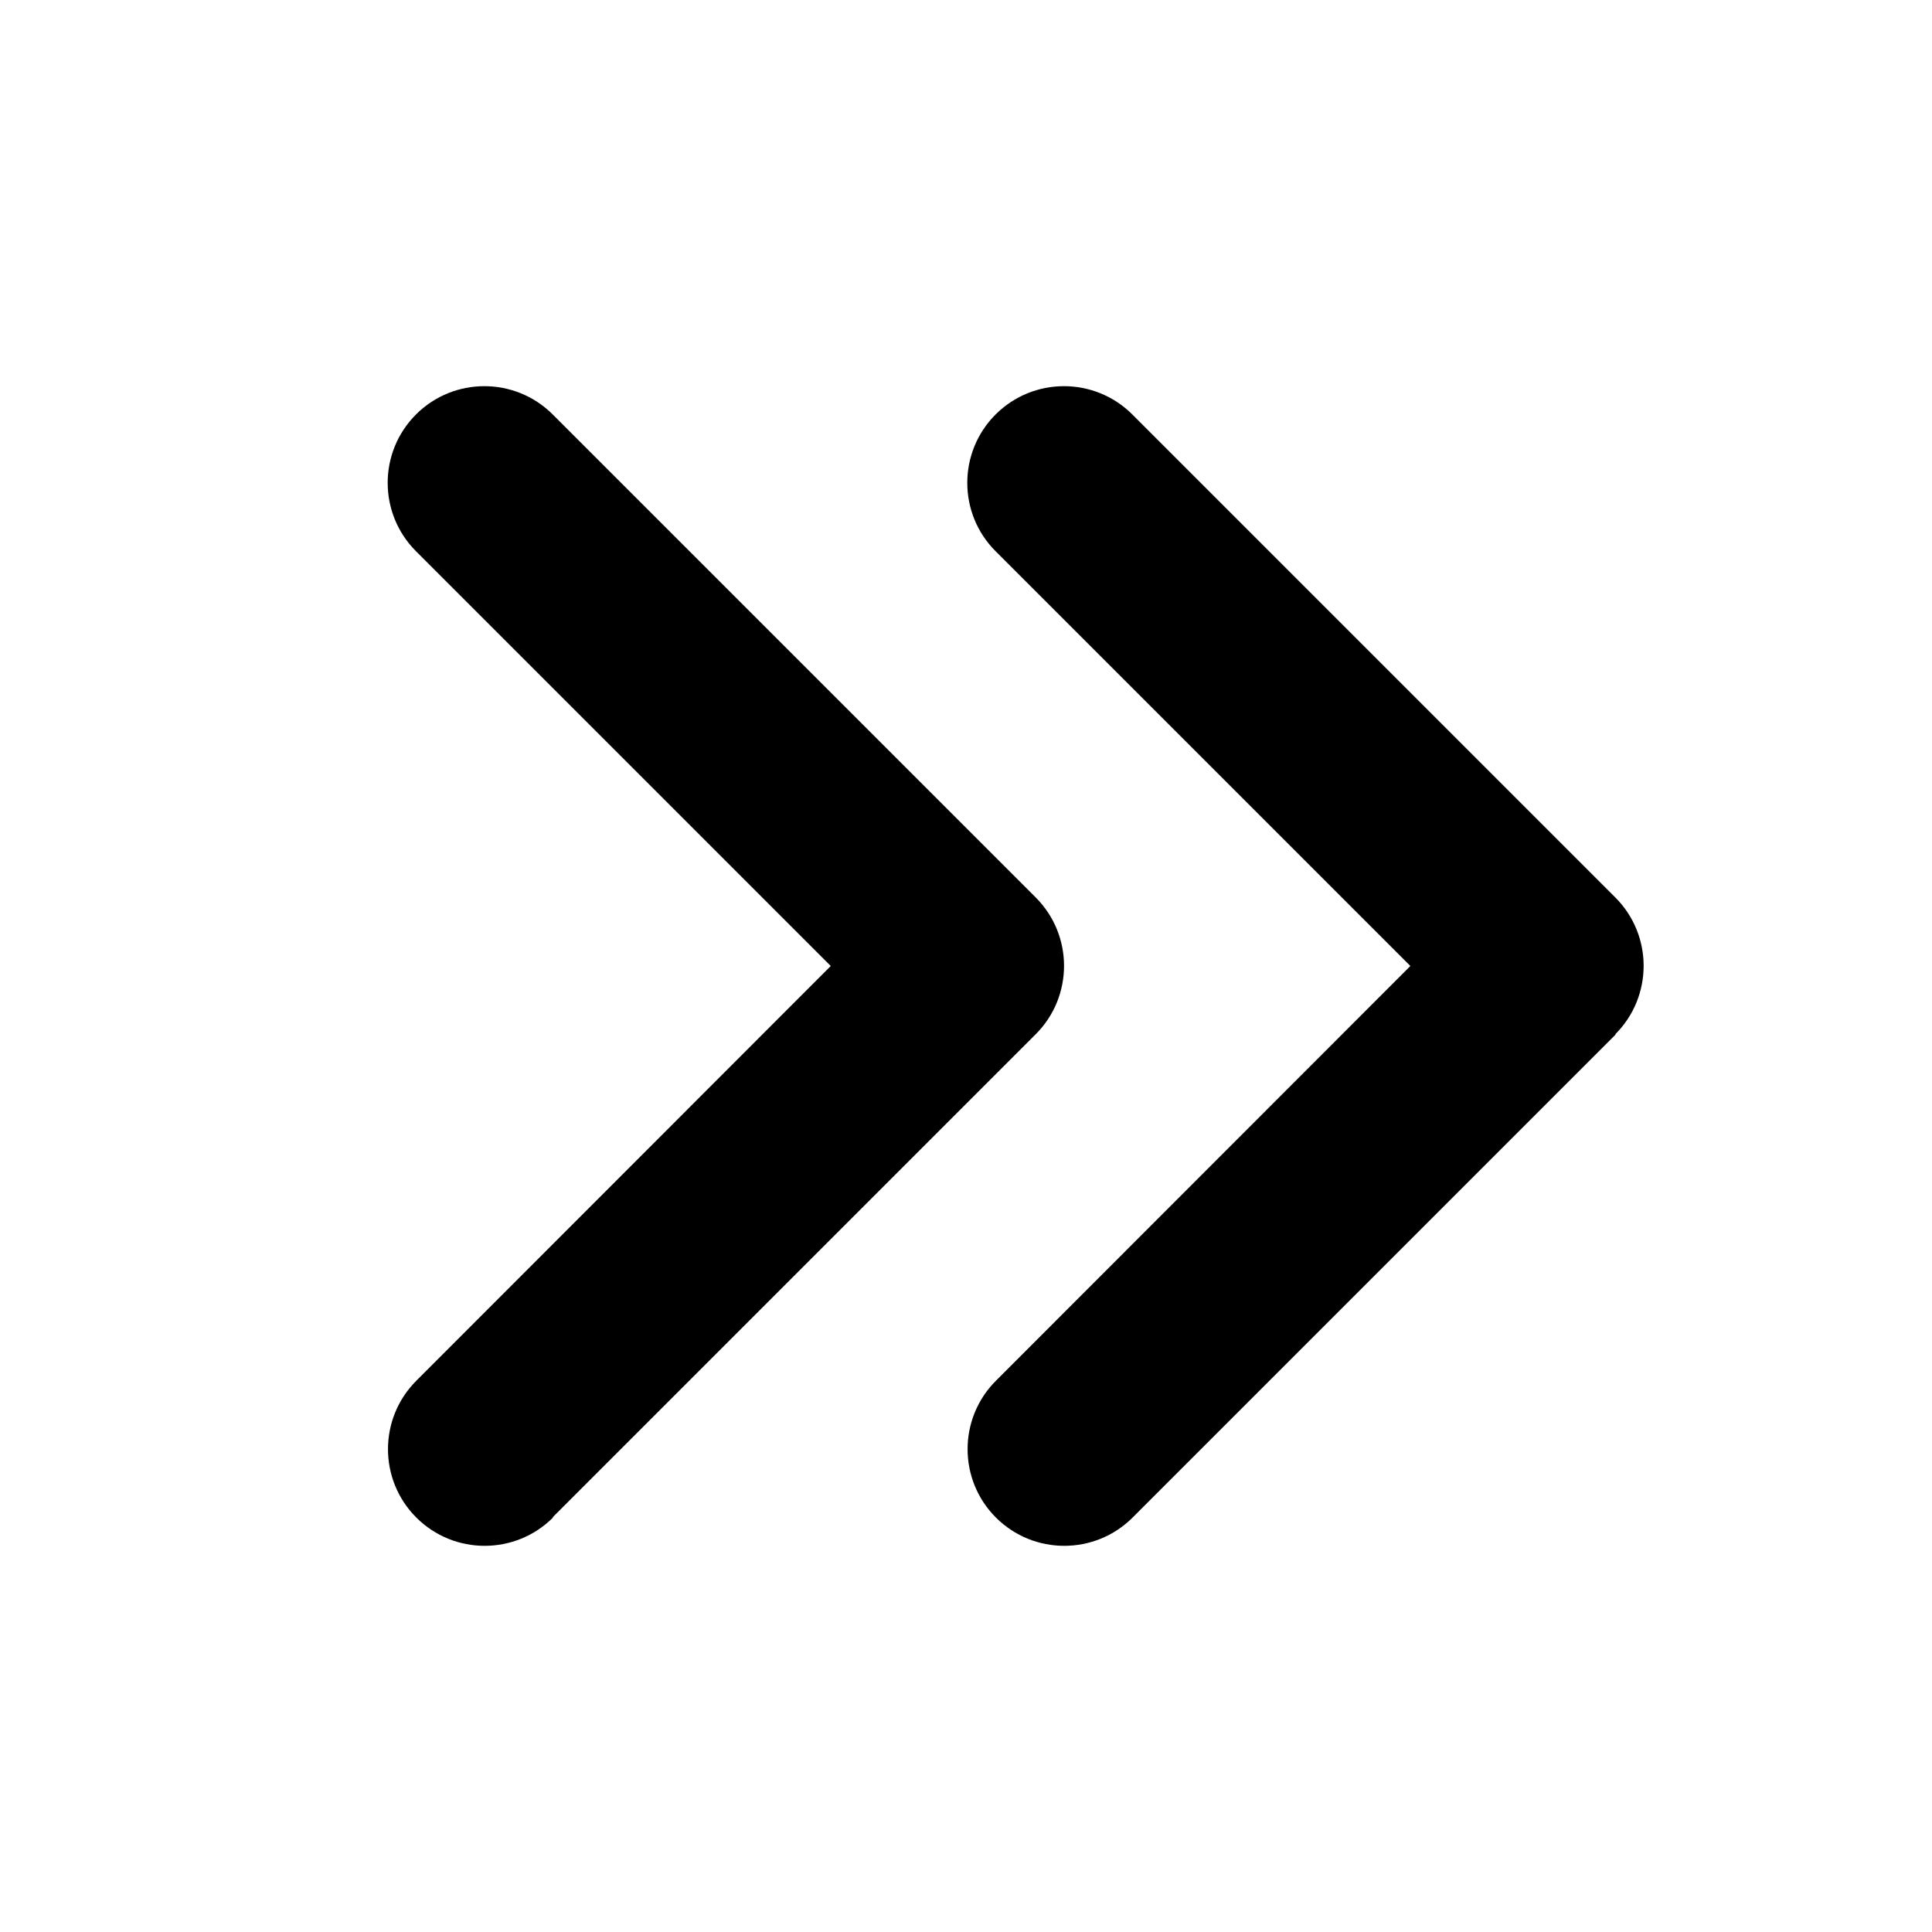
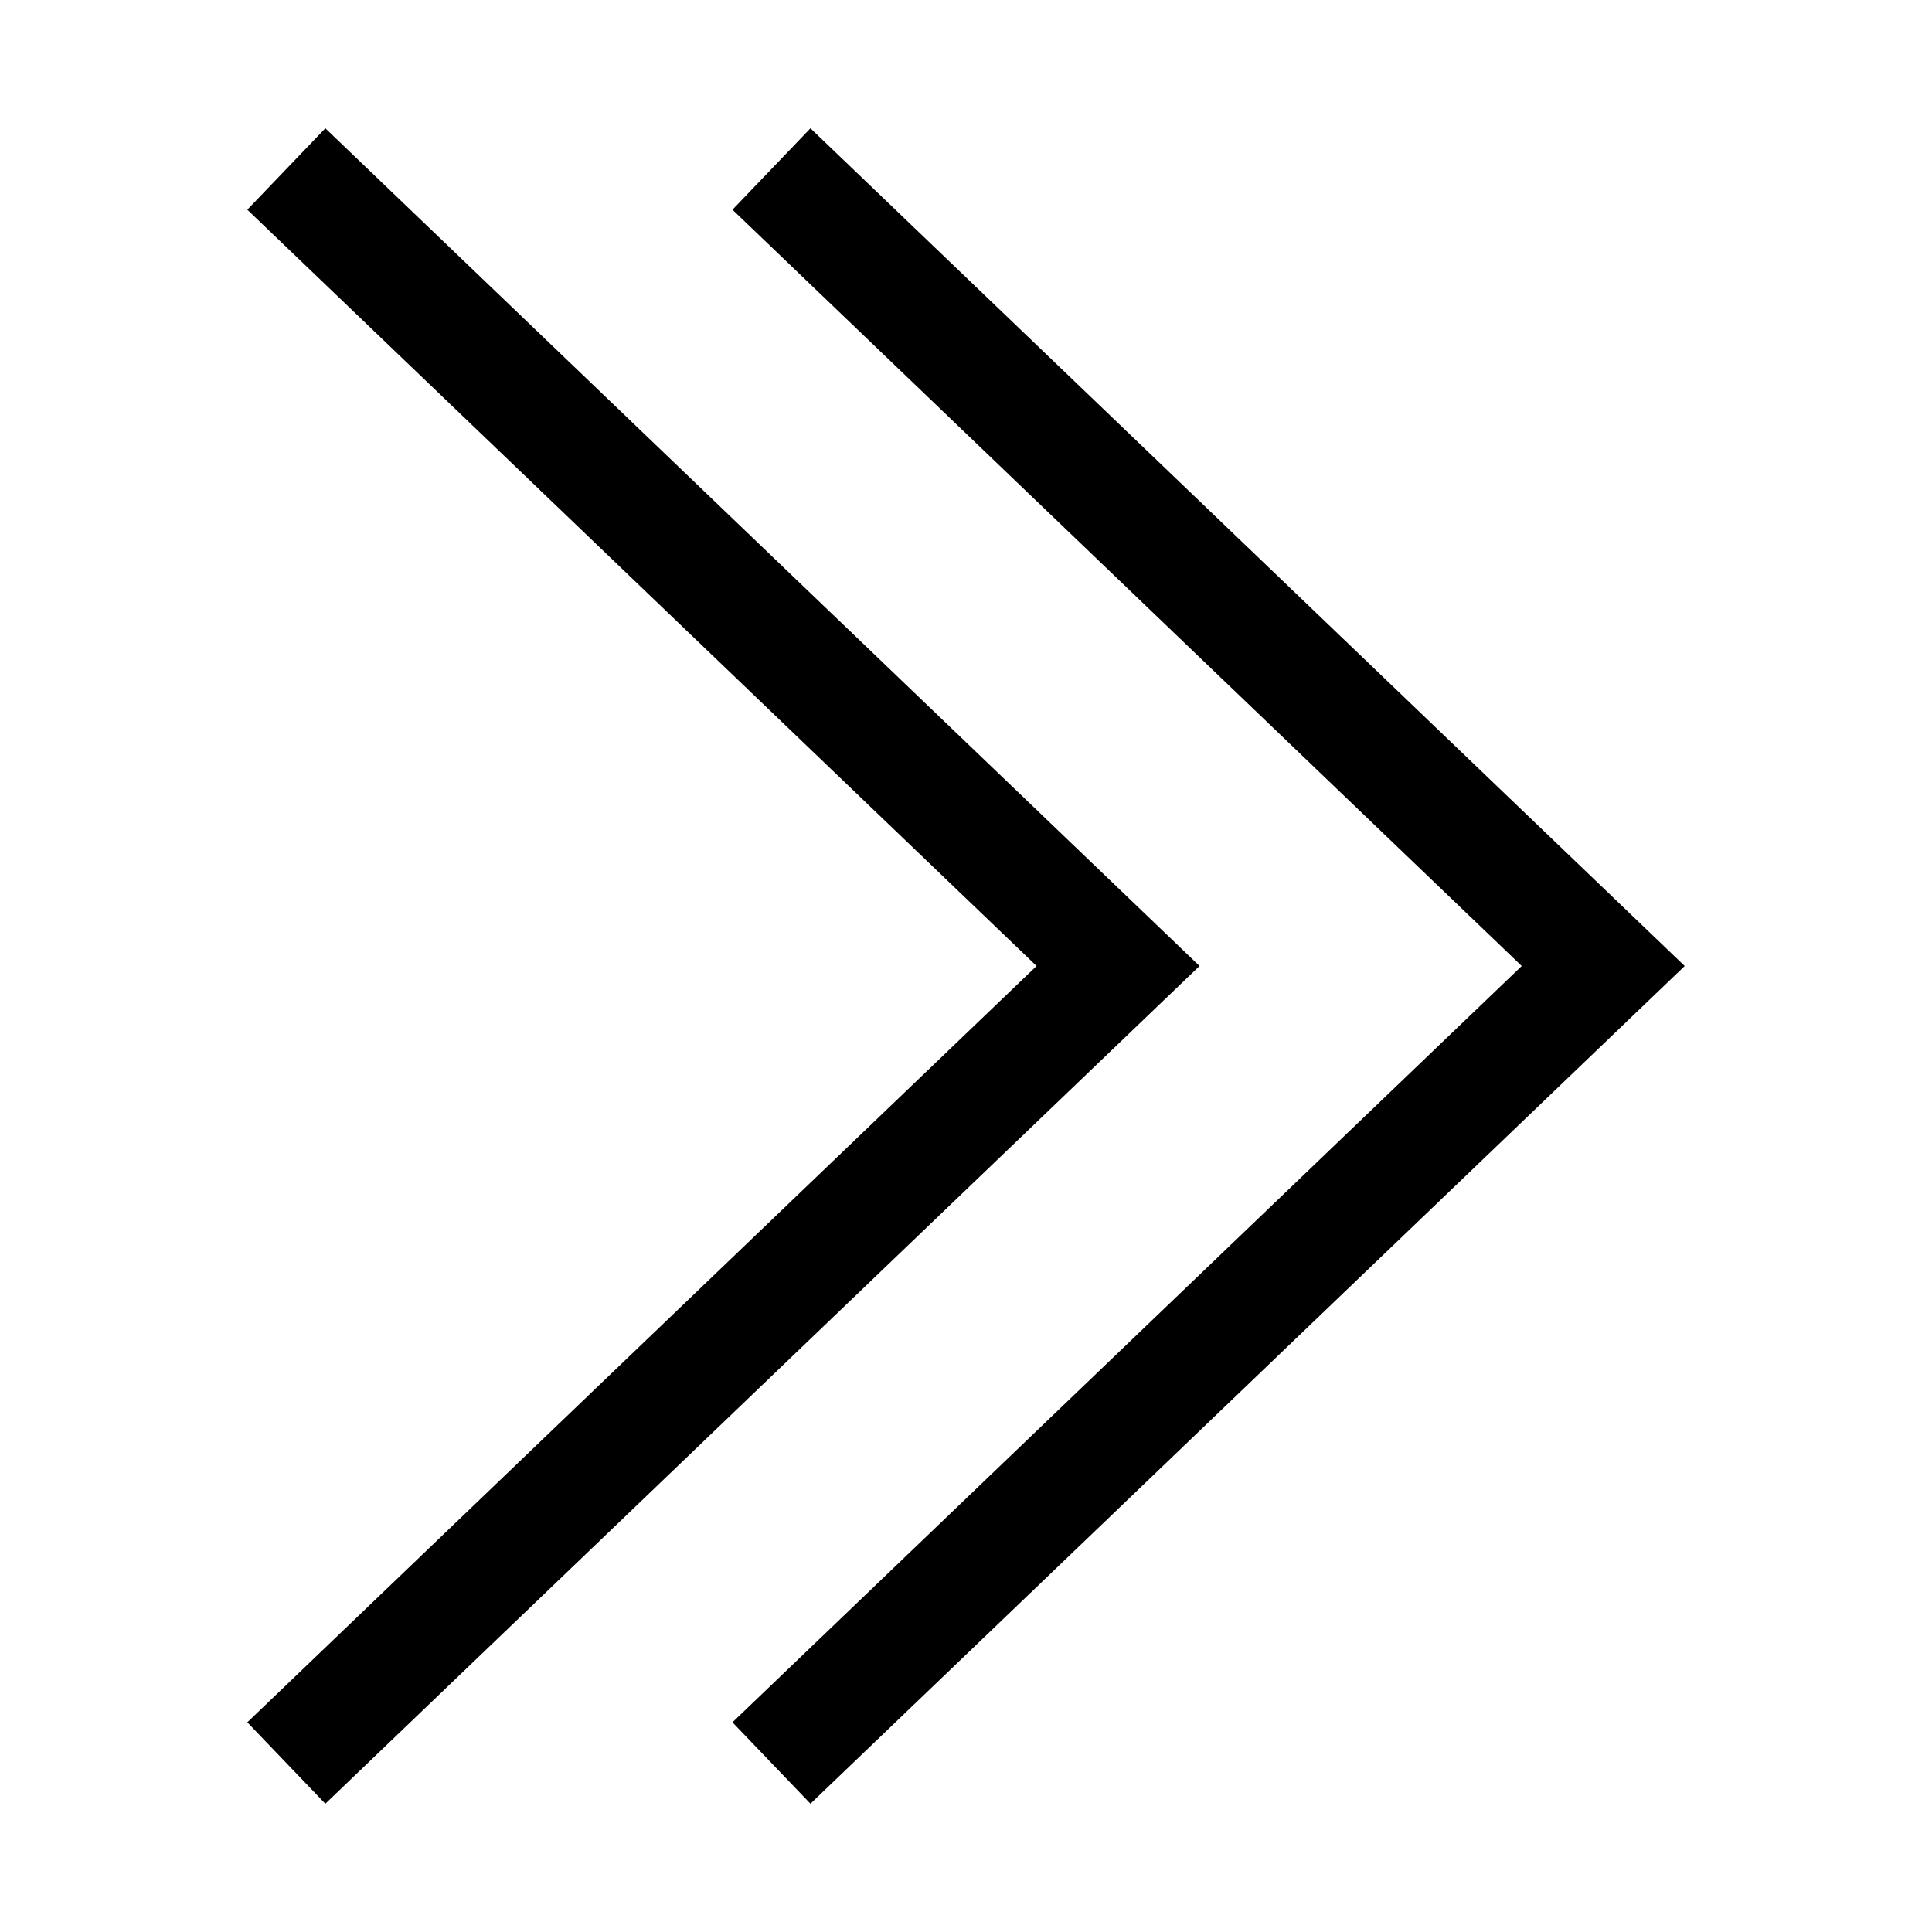
- <svg xmlns="http://www.w3.org/2000/svg" viewBox="0 0 640 640">
-   <path d="M535.1 342.6C547.6 330.1 547.6 309.8 535.1 297.3L375.1 137.3C362.6 124.8 342.3 124.8 329.8 137.3C317.3 149.8 317.3 170.1 329.8 182.6L467.2 320L329.9 457.4C317.4 469.9 317.4 490.2 329.9 502.7C342.4 515.2 362.7 515.2 375.2 502.7L535.2 342.7zM183.1 502.6L343.1 342.6C355.6 330.1 355.6 309.8 343.1 297.3L183.1 137.3C170.6 124.8 150.3 124.8 137.8 137.3C125.3 149.8 125.3 170.1 137.8 182.6L275.2 320L137.9 457.4C125.4 469.9 125.4 490.2 137.9 502.7C150.4 515.2 170.7 515.2 183.2 502.7z" />
+ <svg xmlns="http://www.w3.org/2000/svg" fill="#000000" width="800px" height="800px" viewBox="0 0 512 512" data-name="Layer 1" id="Layer_1">
+   <path d="M214.78,478l-20.67-21.57L403.27,256,194.11,55.57,214.78,34,446.46,256ZM317.89,256,86.22,34,65.54,55.57,274.7,256,65.54,456.43,86.22,478Z" />
</svg>
